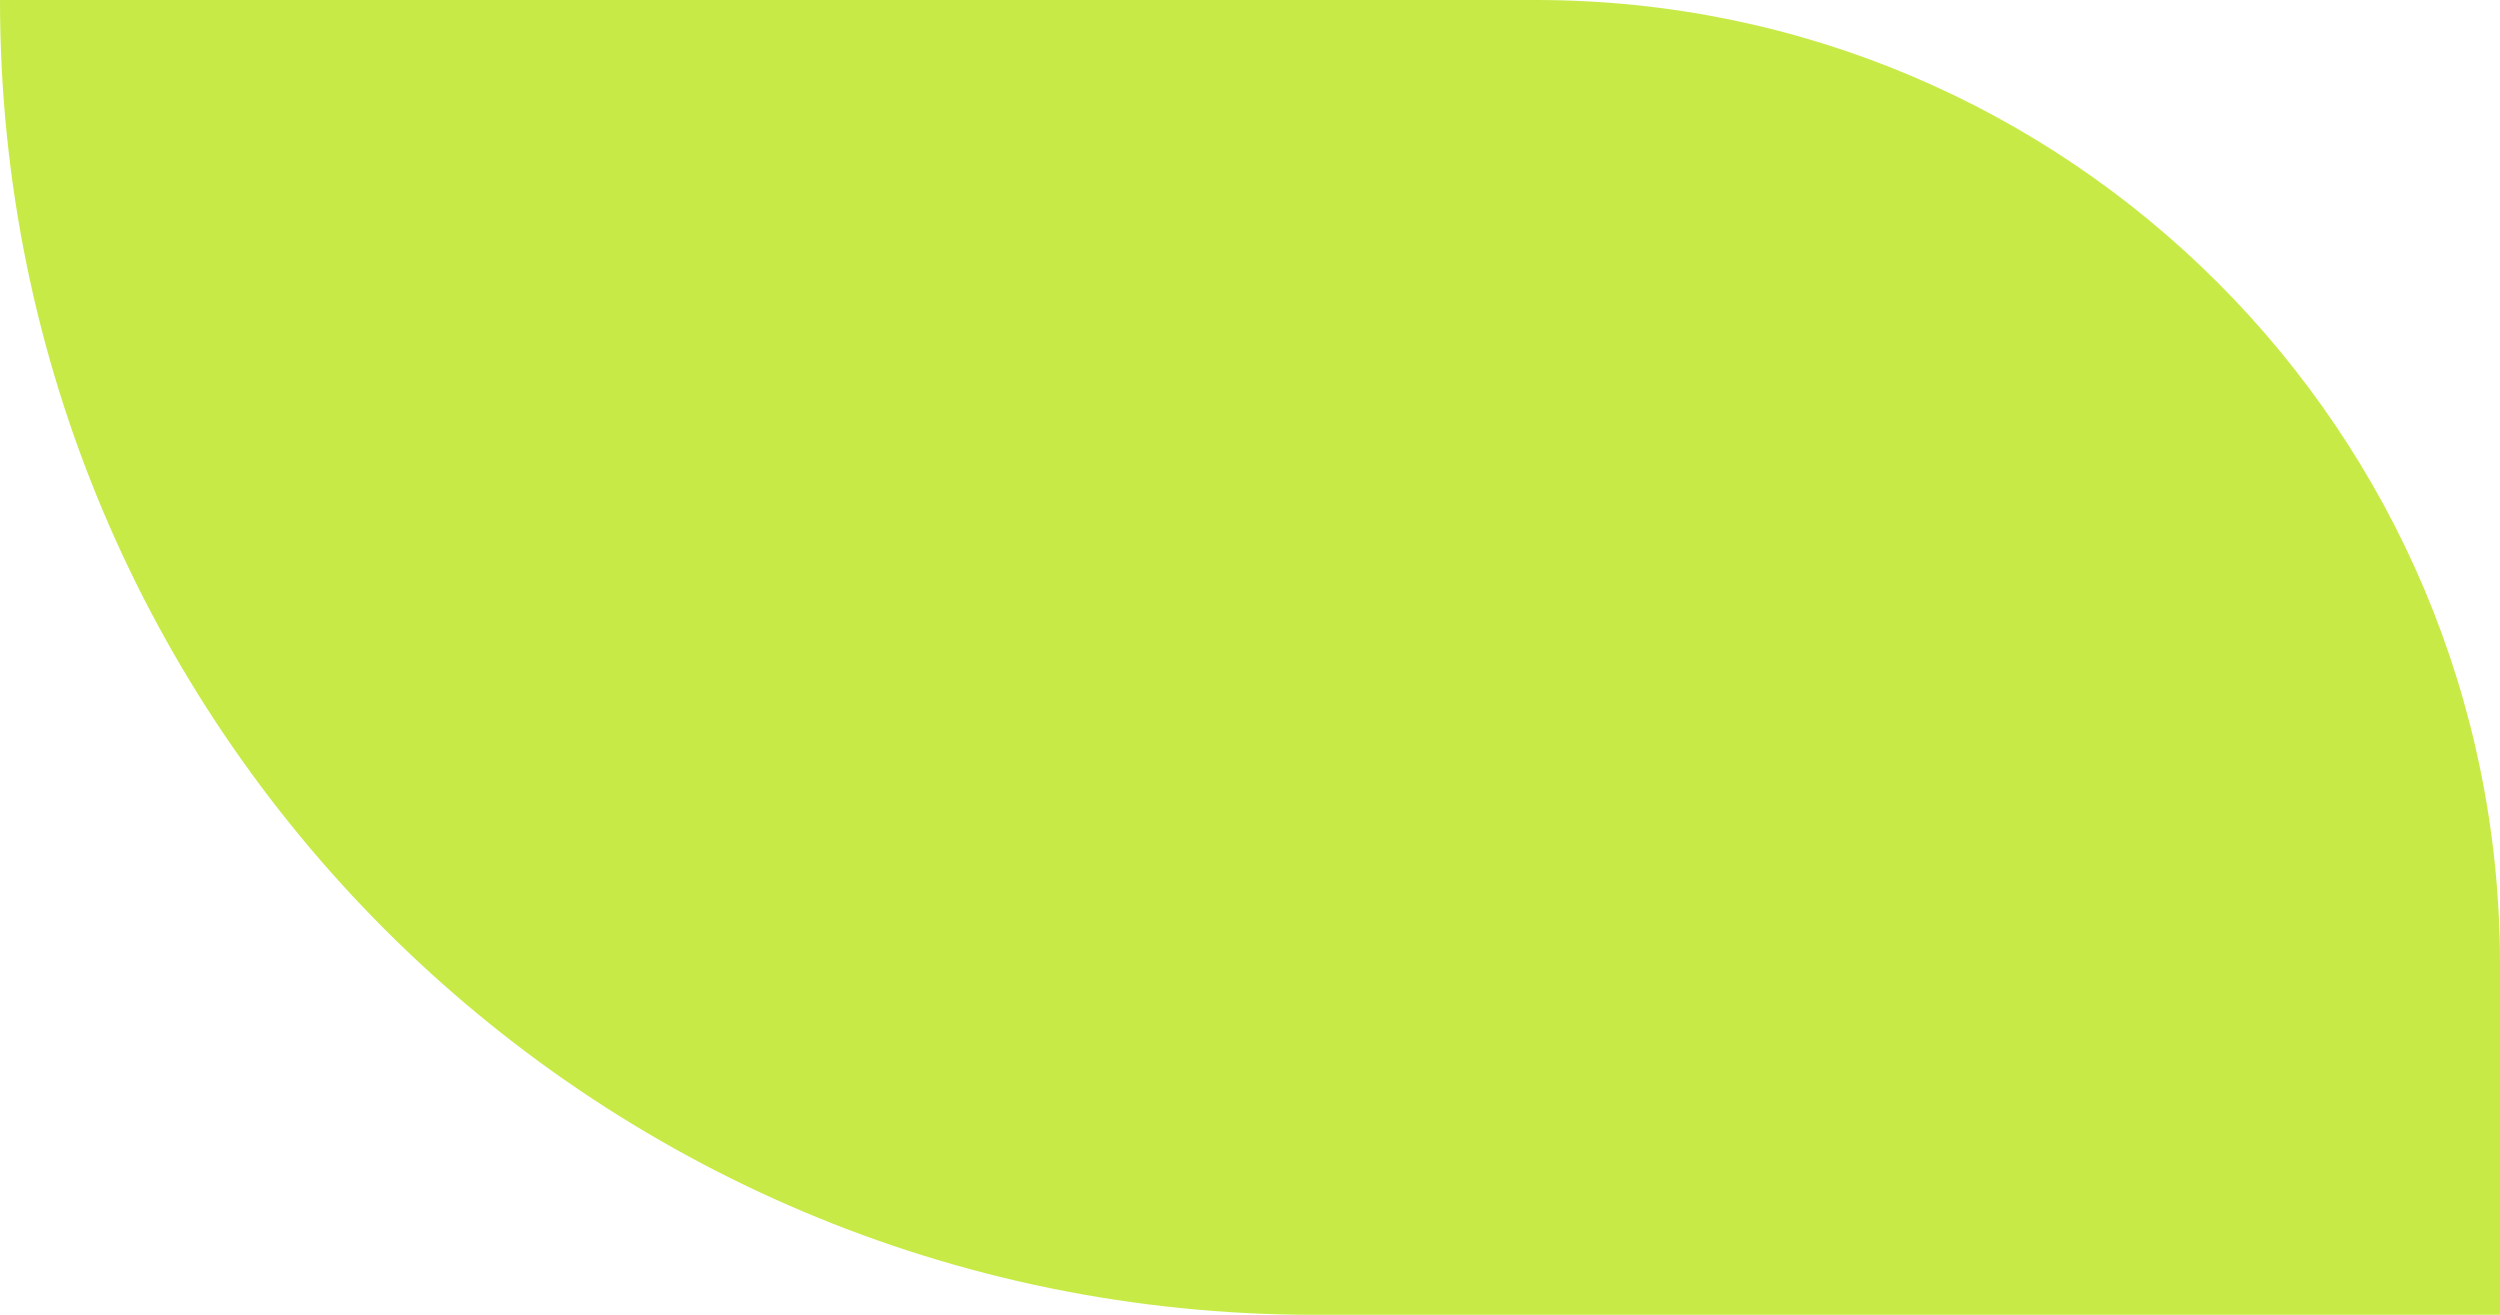
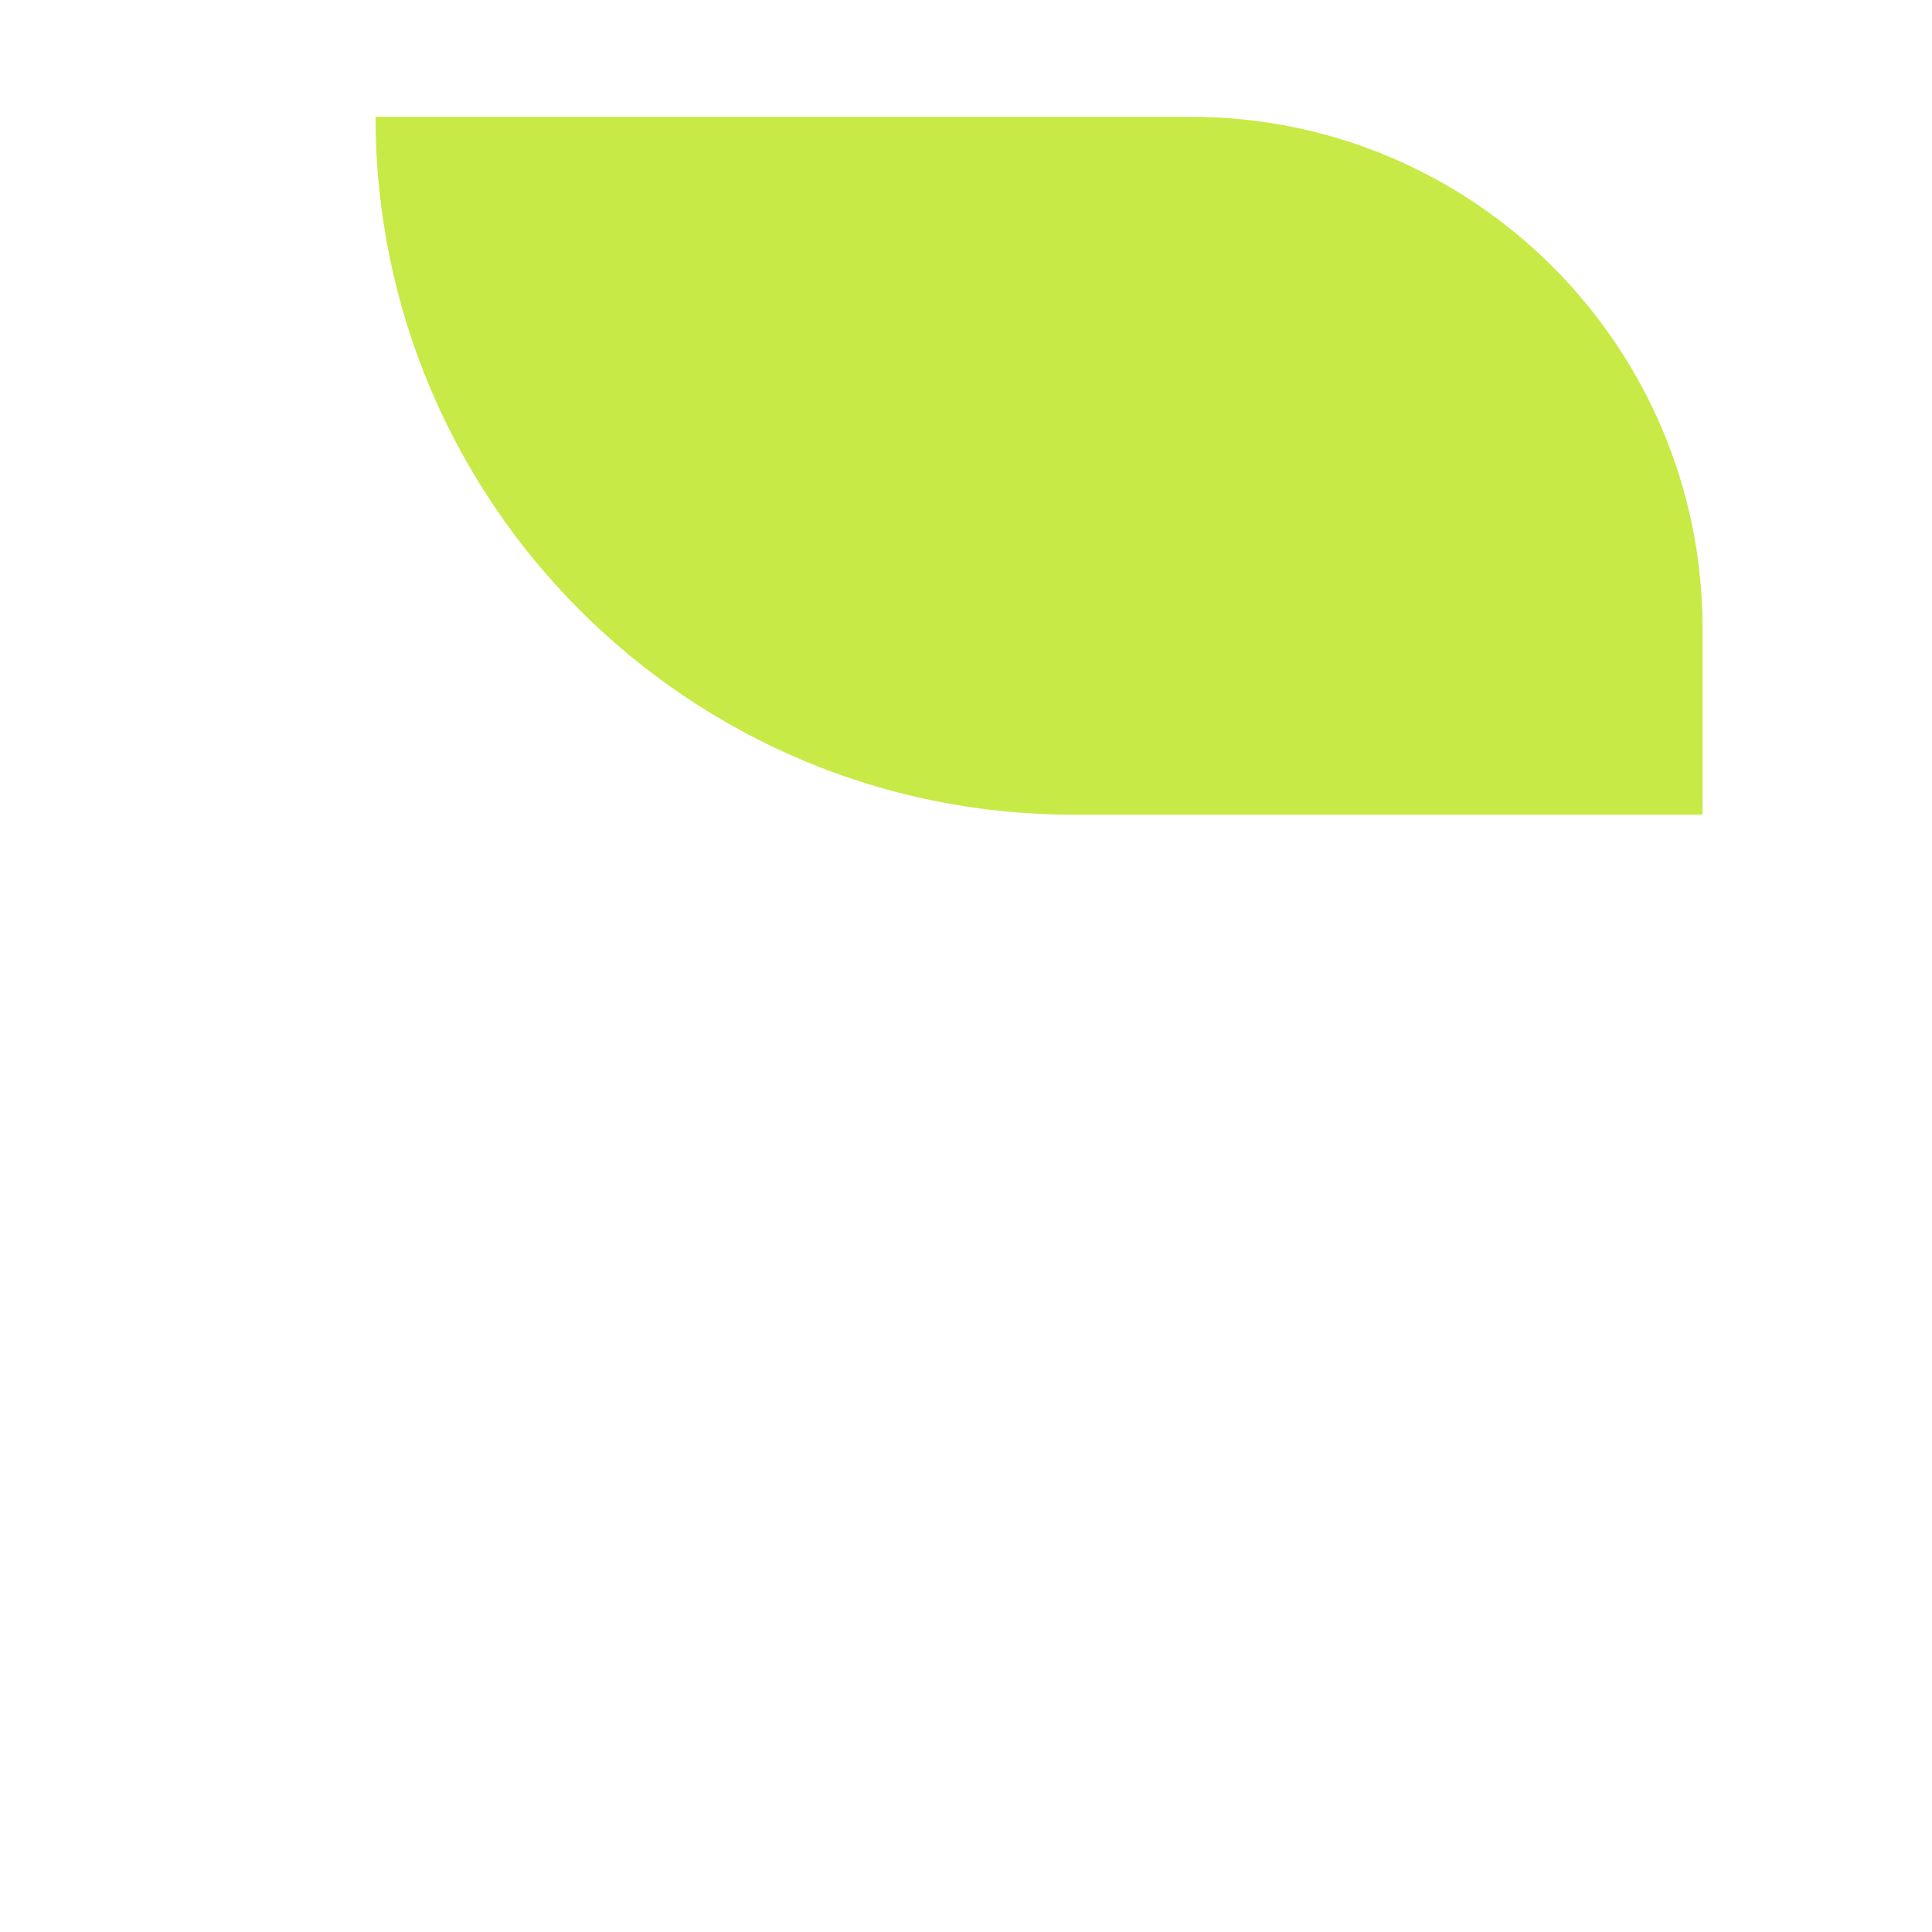
- <svg xmlns="http://www.w3.org/2000/svg" viewBox="0 0 1099 578">
+ <svg xmlns="http://www.w3.org/2000/svg" id="Layer_4" data-name="Layer 4" viewBox="0 0 1600 1600">
  <defs>
    <style>.cls-1{fill:#c7ea47;}</style>
  </defs>
-   <g id="Layer_2" data-name="Layer 2">
-     <g id="Layer_1-2" data-name="Layer 1">
-       <path class="cls-1" d="M0,0H675.08A423.92,423.92,0,0,1,1099,423.92V578a0,0,0,0,1,0,0H578A578,578,0,0,1,0,0V0A0,0,0,0,1,0,0Z" />
-     </g>
-   </g>
+   <path class="cls-1" d="M311,96.73H986.07A423.92,423.92,0,0,1,1410,520.65V674.73a0,0,0,0,1,0,0H889a578,578,0,0,1-578-578v0A0,0,0,0,1,311,96.73Z" />
</svg>
